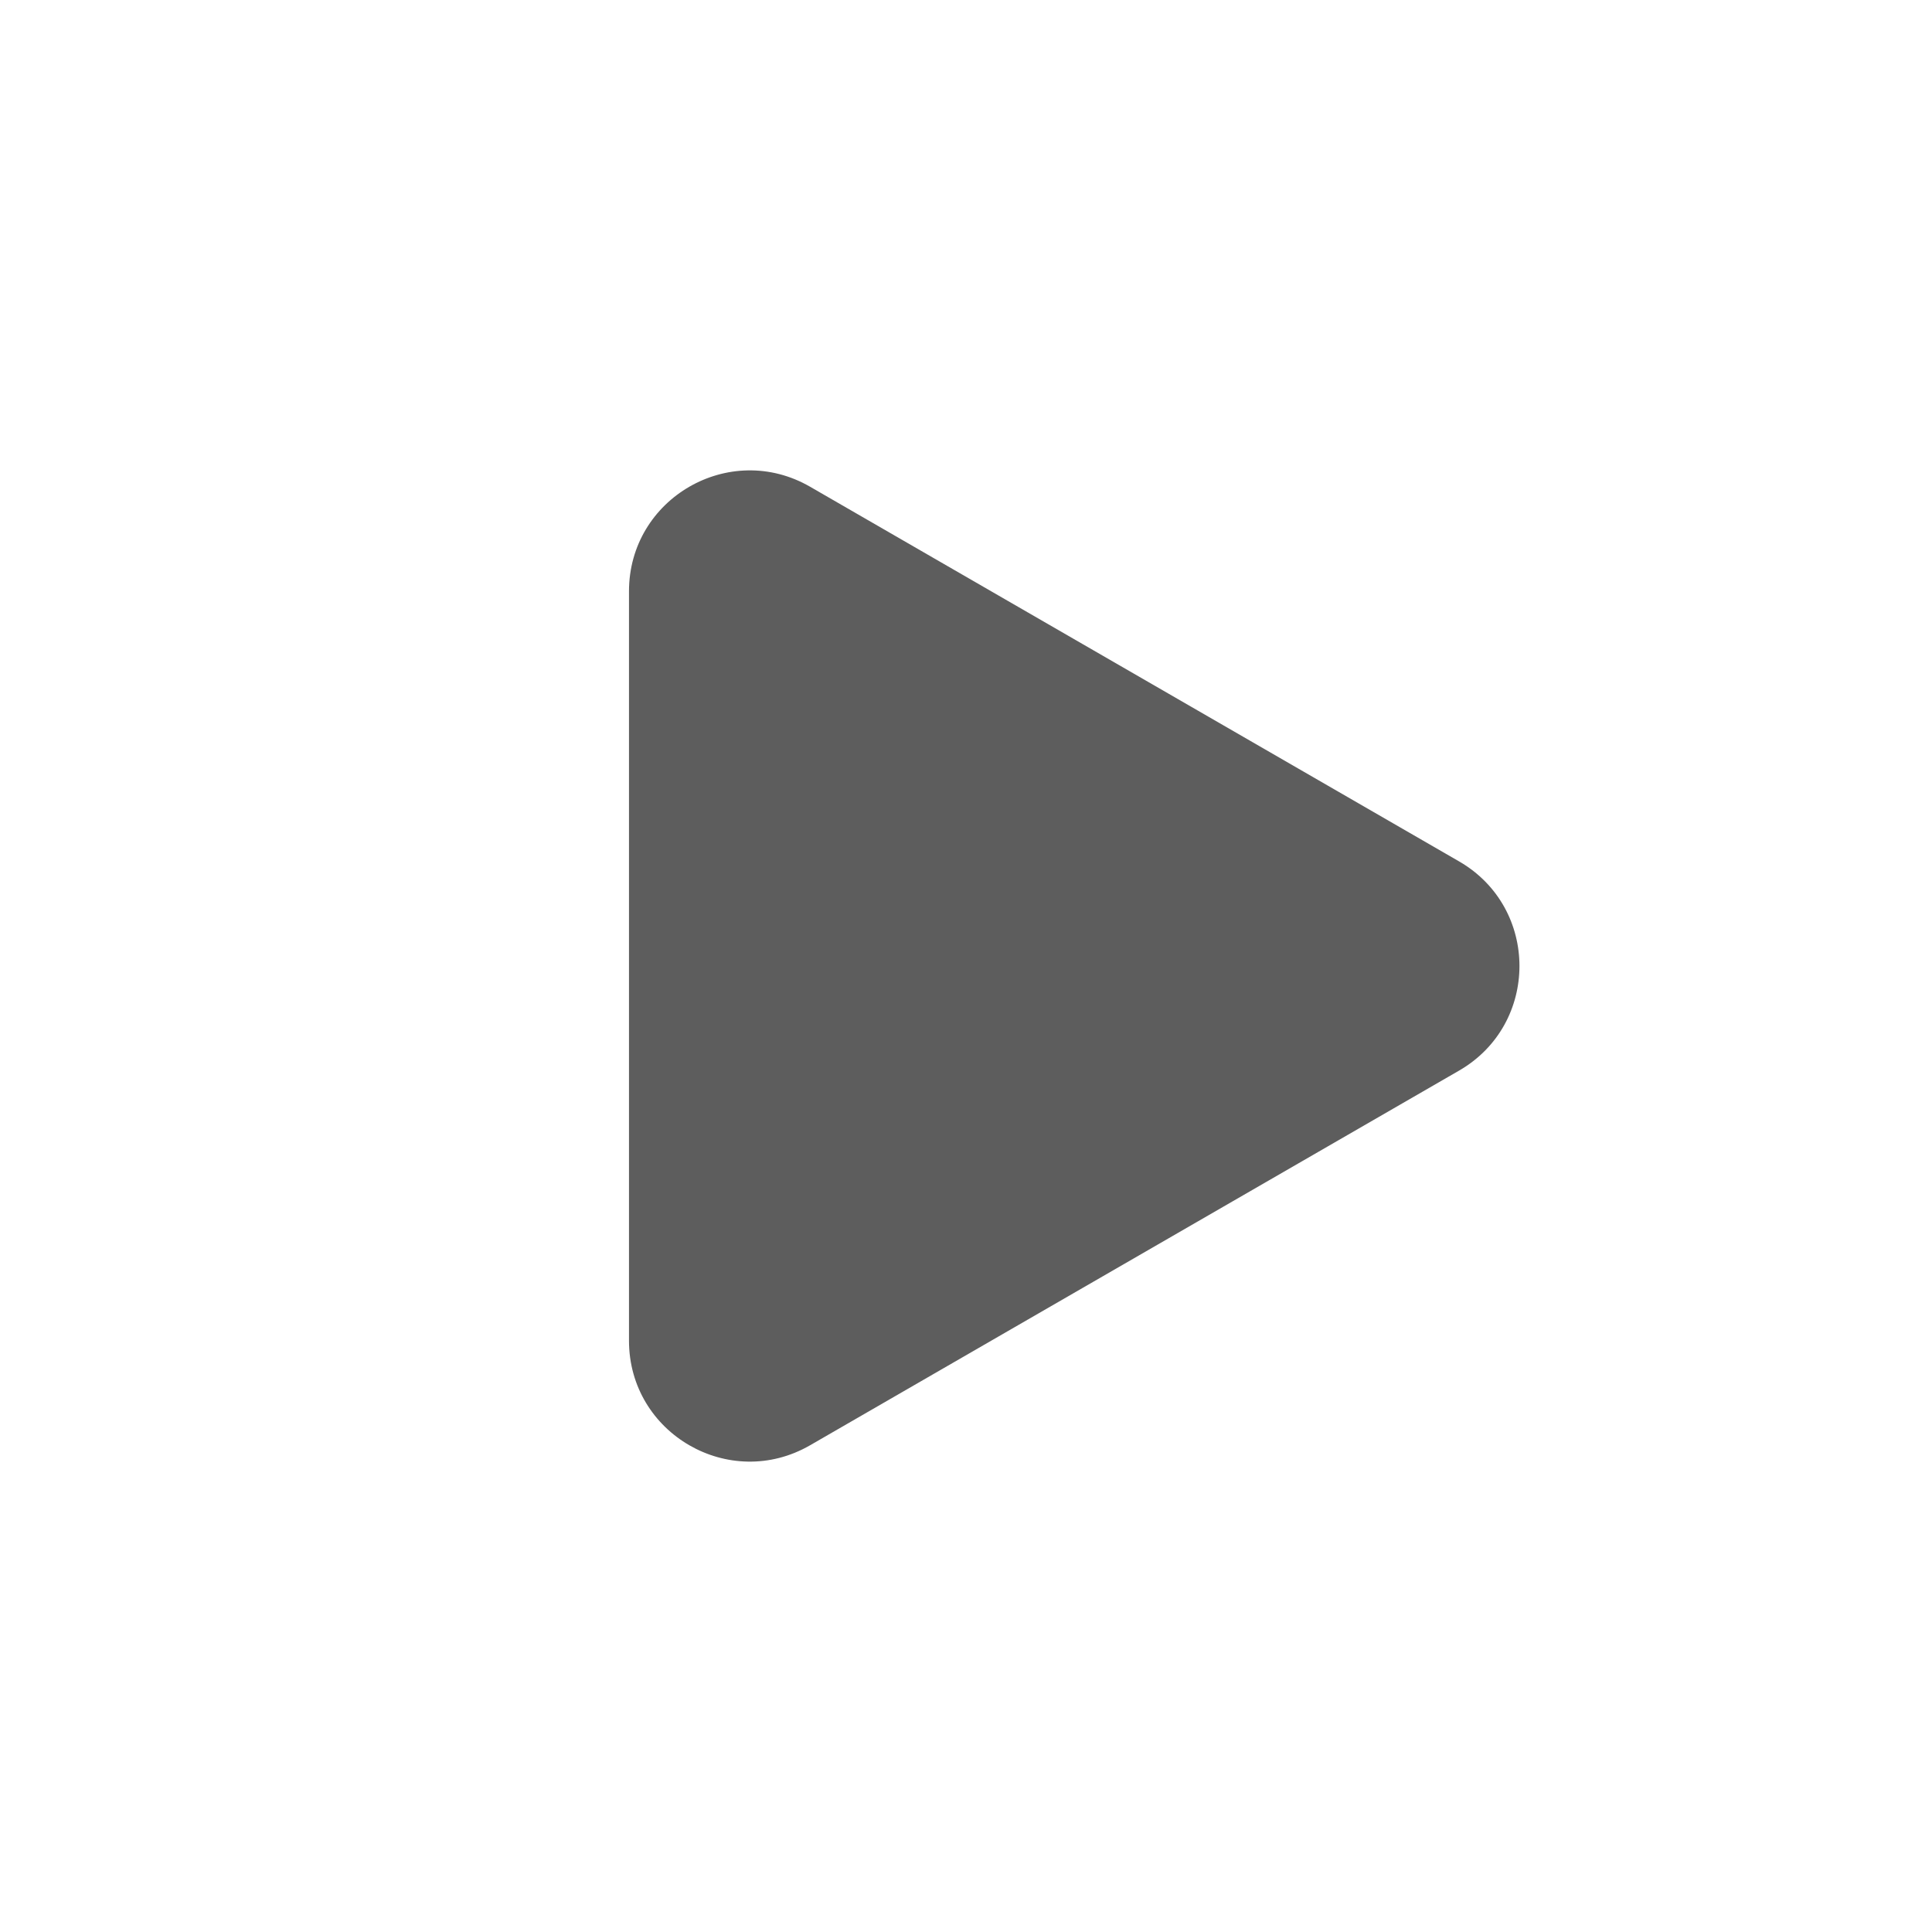
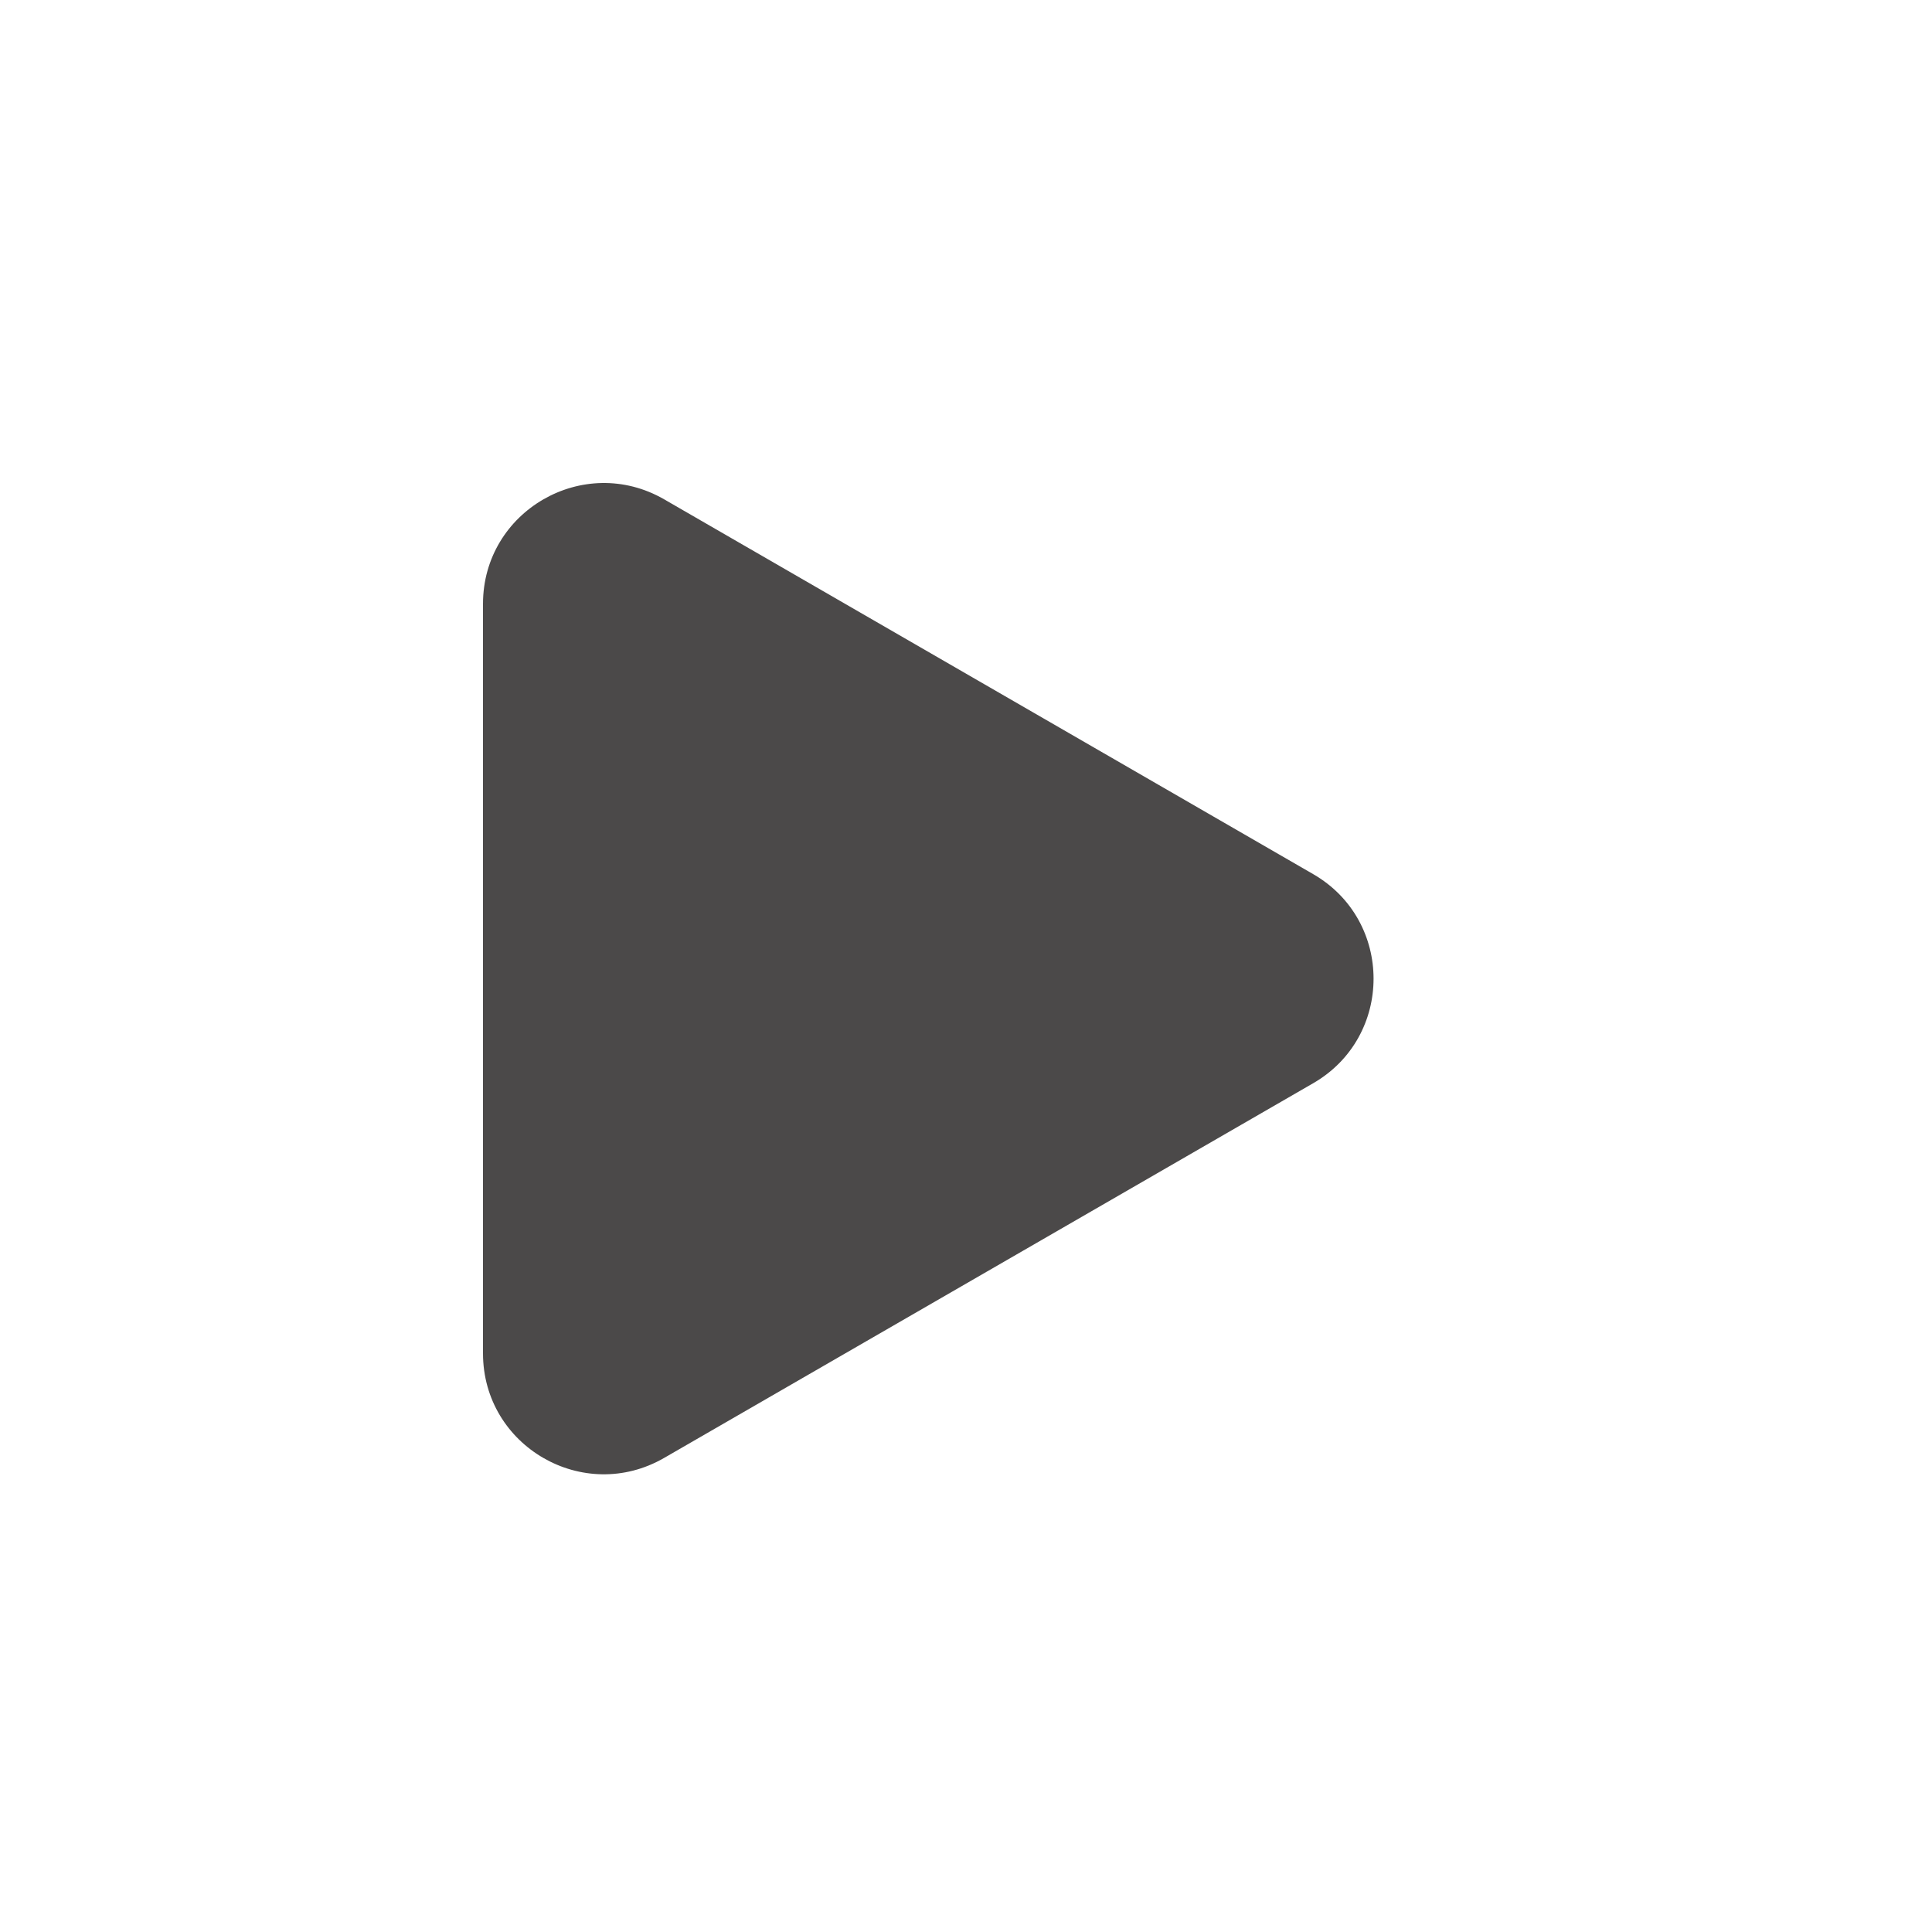
<svg xmlns="http://www.w3.org/2000/svg" width="16" height="16" viewBox="0 0 16 16" fill="none">
-   <path d="M12.084 7.134C12.75 7.519 12.75 8.481 12.084 8.866L6.709 11.969C6.042 12.354 5.209 11.873 5.209 11.103V4.897C5.209 4.127 6.042 3.646 6.709 4.031L12.084 7.134Z" fill="#5D5D5D" />
+   <path d="M10.875 7.239C11.542 7.624 11.542 8.586 10.875 8.971L5.5 12.074C4.833 12.459 4 11.978 4 11.208V5.001C4 4.232 4.833 3.751 5.5 4.135L10.875 7.239Z" fill="#4B4949" />
</svg>
